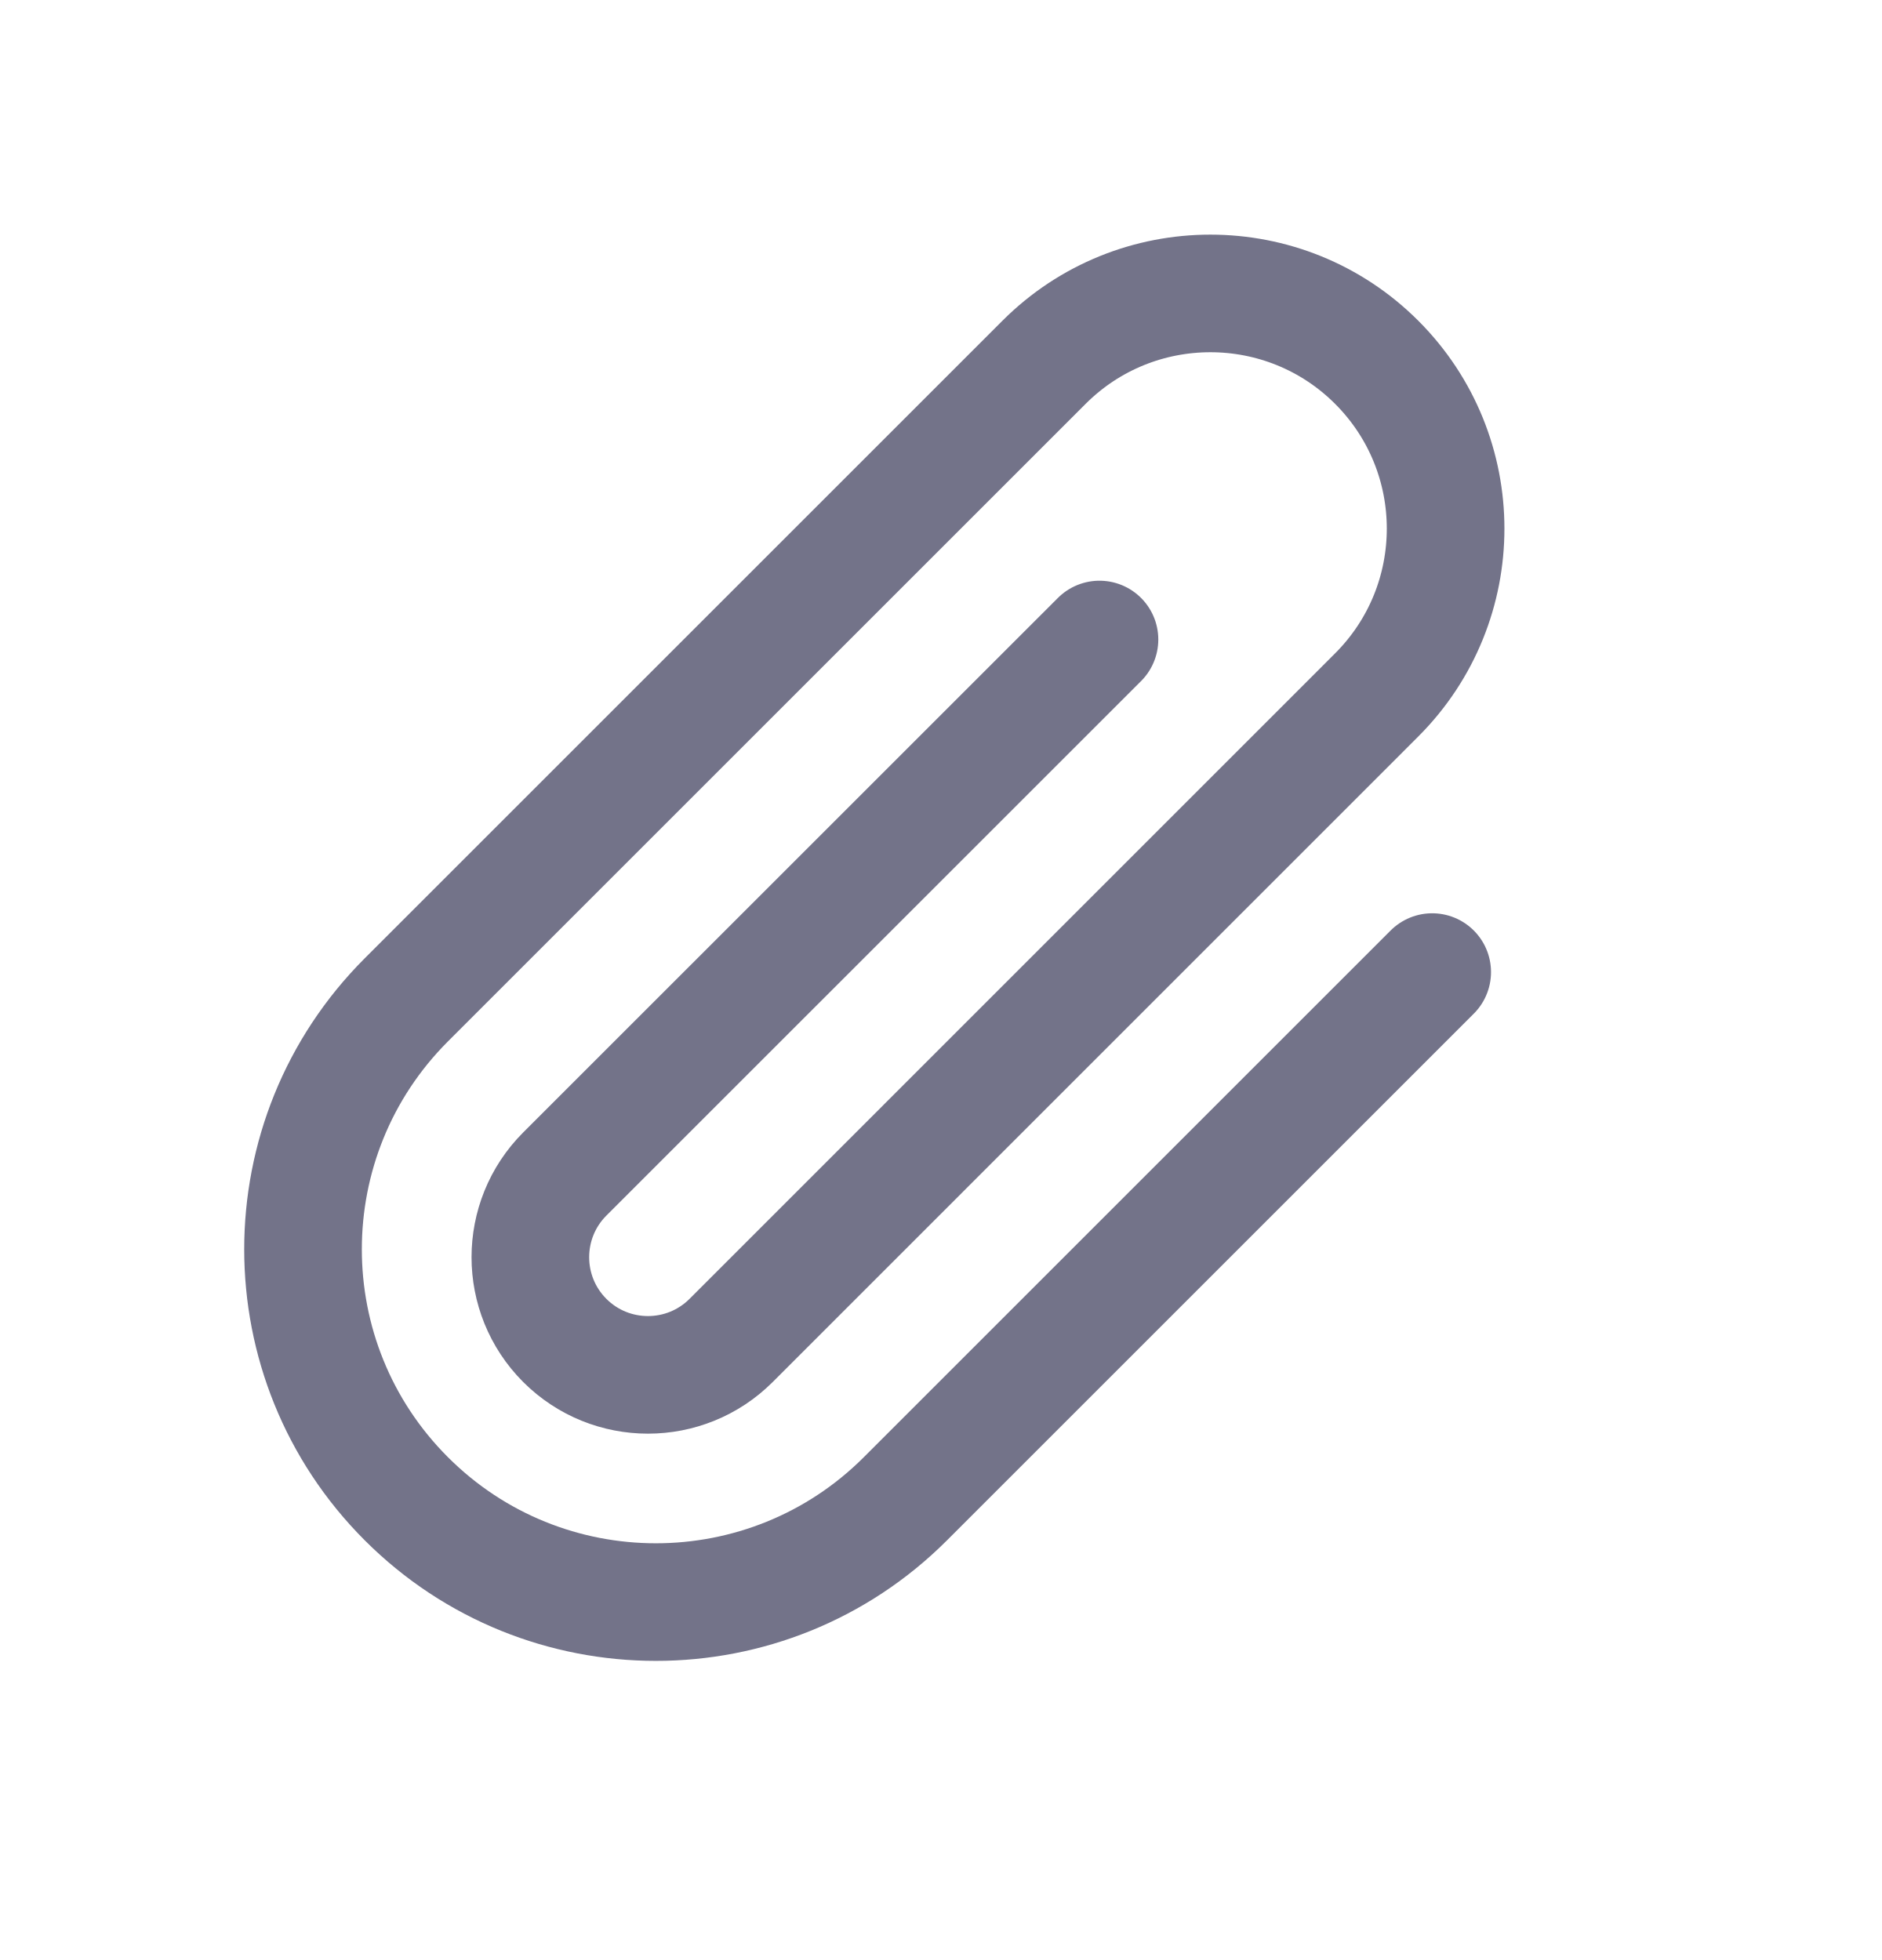
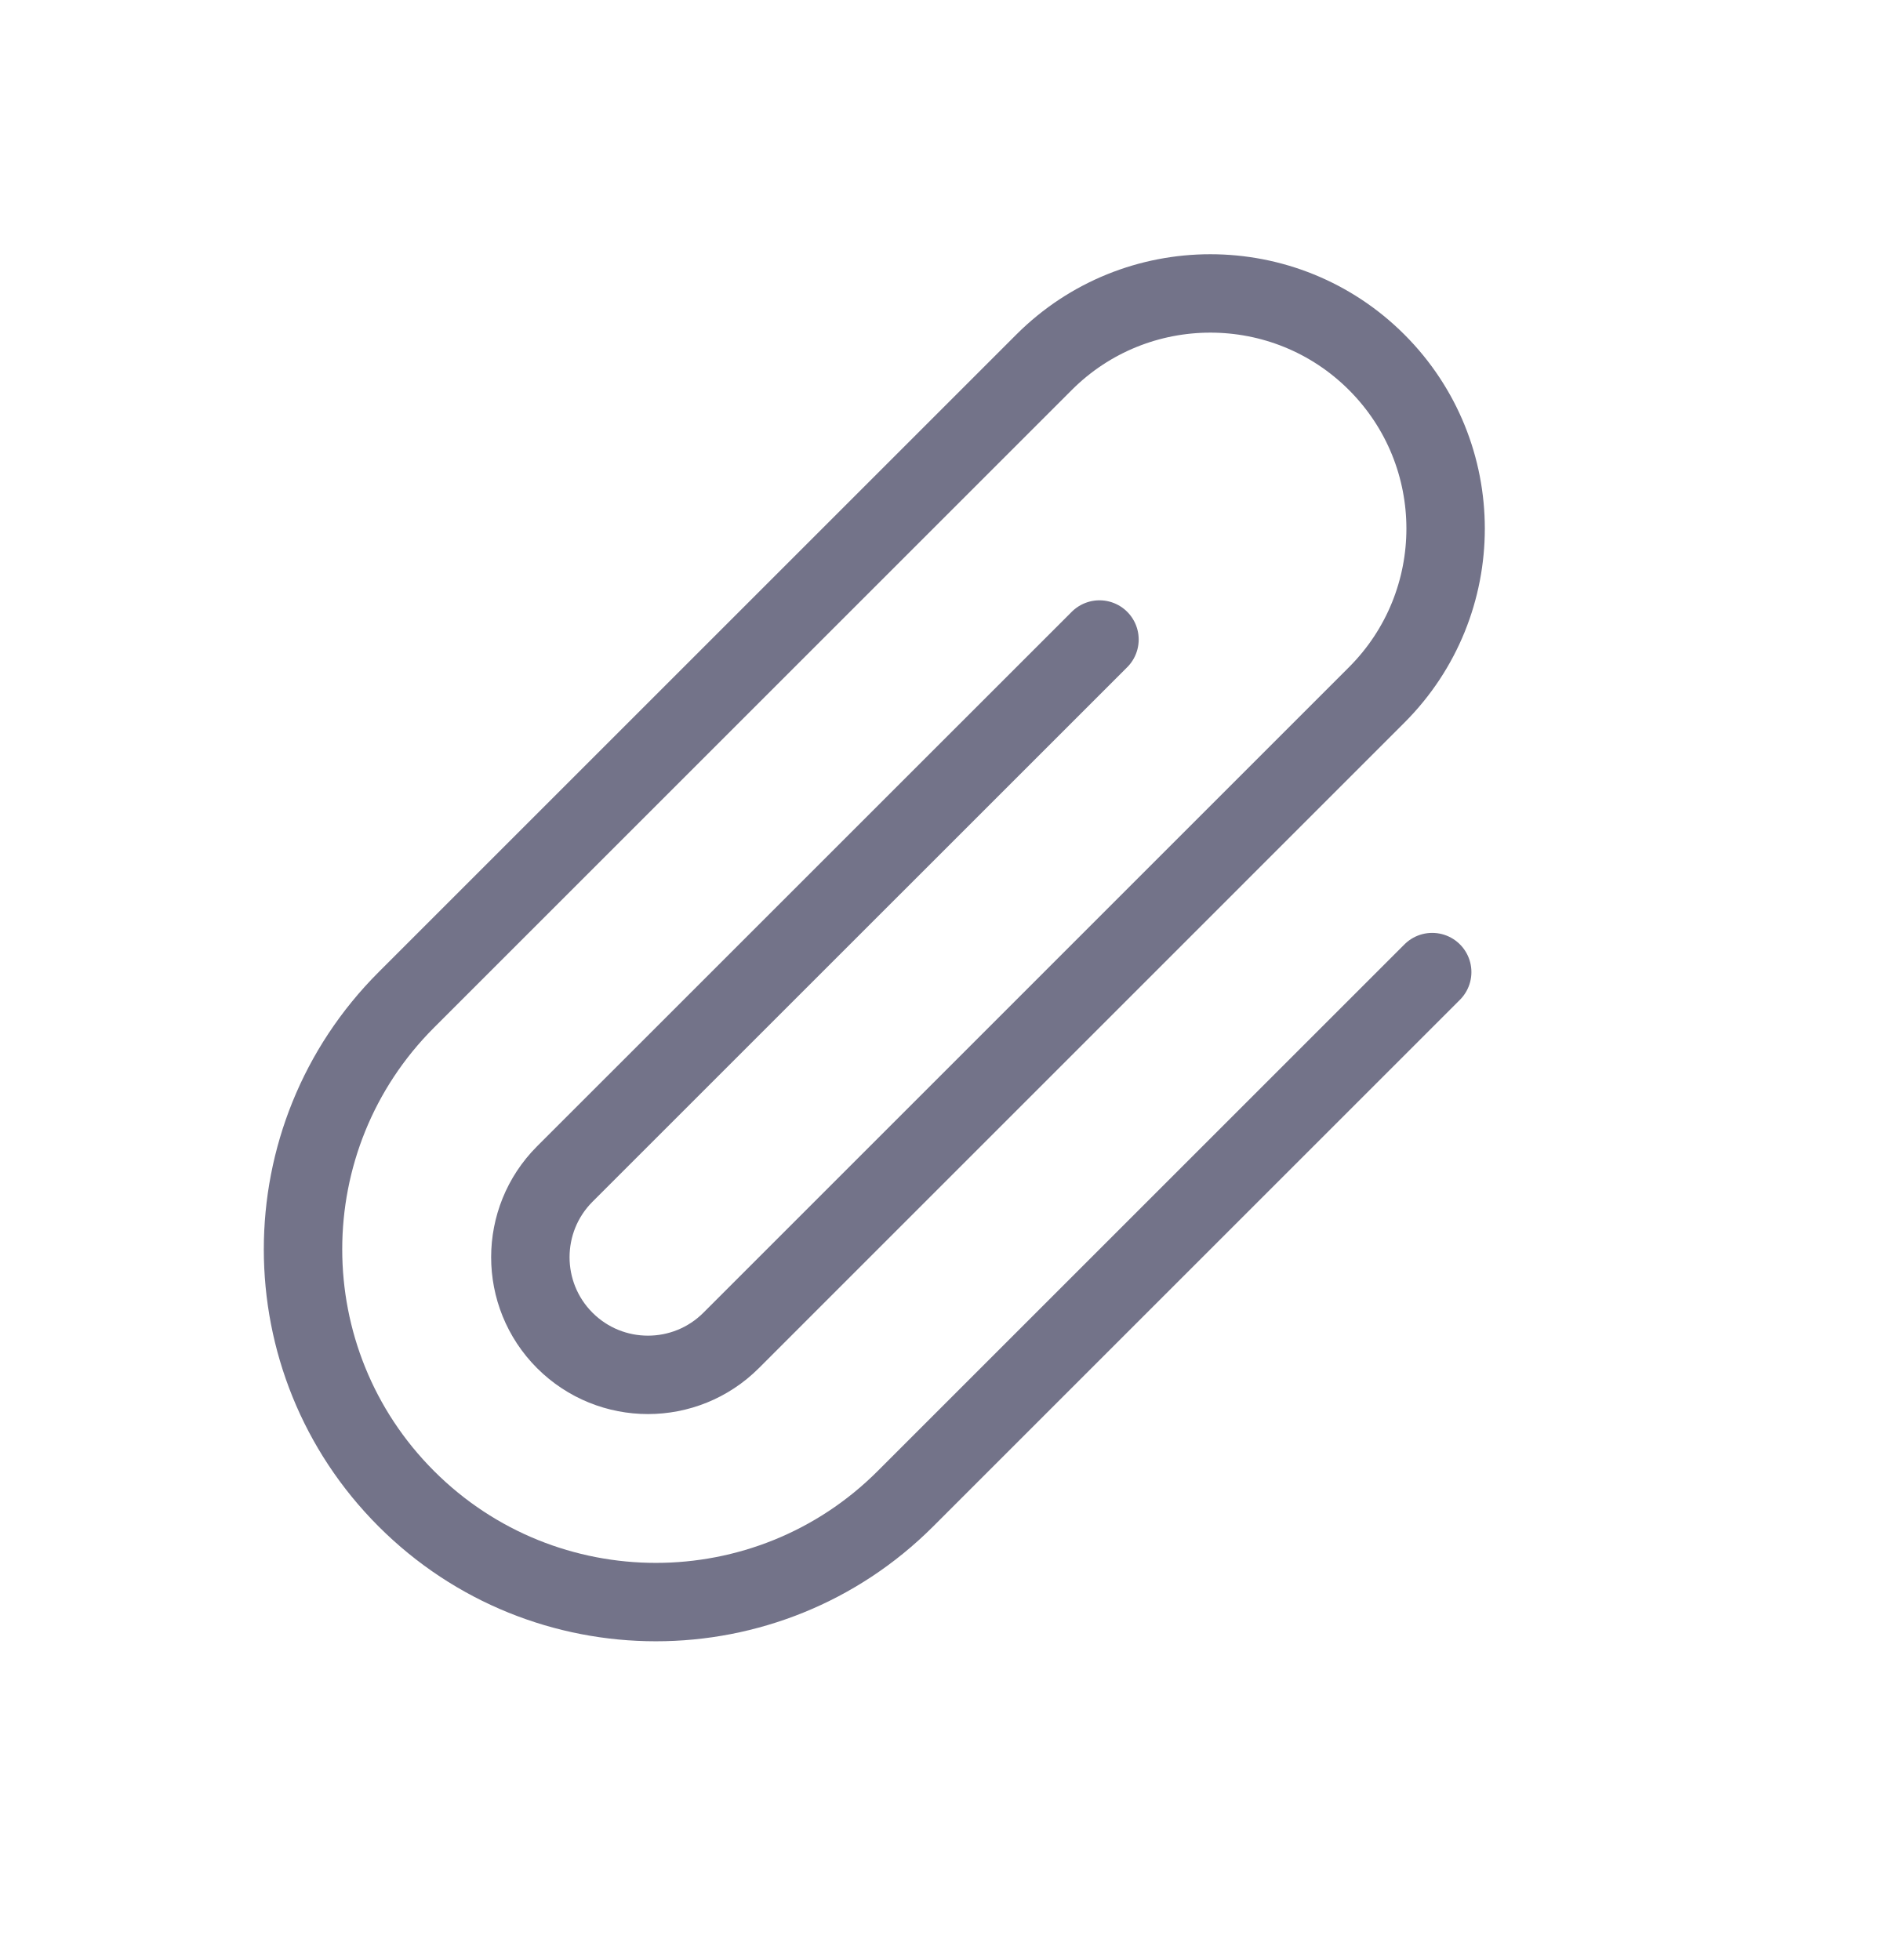
<svg xmlns="http://www.w3.org/2000/svg" width="24" height="25" viewBox="0 0 24 25" fill="none">
-   <path d="M18.264 12.399L11.546 19.117C9.789 20.874 6.939 20.874 5.182 19.117V19.117C3.425 17.36 3.425 14.51 5.182 12.753L13.314 4.621C14.485 3.45 16.385 3.45 17.556 4.621V4.621C18.728 5.793 18.728 7.692 17.556 8.864L9.324 17.097C8.738 17.683 7.788 17.683 7.202 17.097V17.097C6.617 16.511 6.617 15.561 7.202 14.975L14.021 8.157" stroke="#737389" stroke-width="1.5" stroke-linecap="round" />
+   <path d="M18.264 12.399L11.546 19.117C9.789 20.874 6.939 20.874 5.182 19.117V19.117C3.425 17.36 3.425 14.51 5.182 12.753L13.314 4.621C14.485 3.45 16.385 3.45 17.556 4.621V4.621C18.728 5.793 18.728 7.692 17.556 8.864L9.324 17.097C8.738 17.683 7.788 17.683 7.202 17.097V17.097C6.617 16.511 6.617 15.561 7.202 14.975L14.021 8.157" stroke="#737389" strokeWidth="1.5" stroke-linecap="round" />
</svg>
